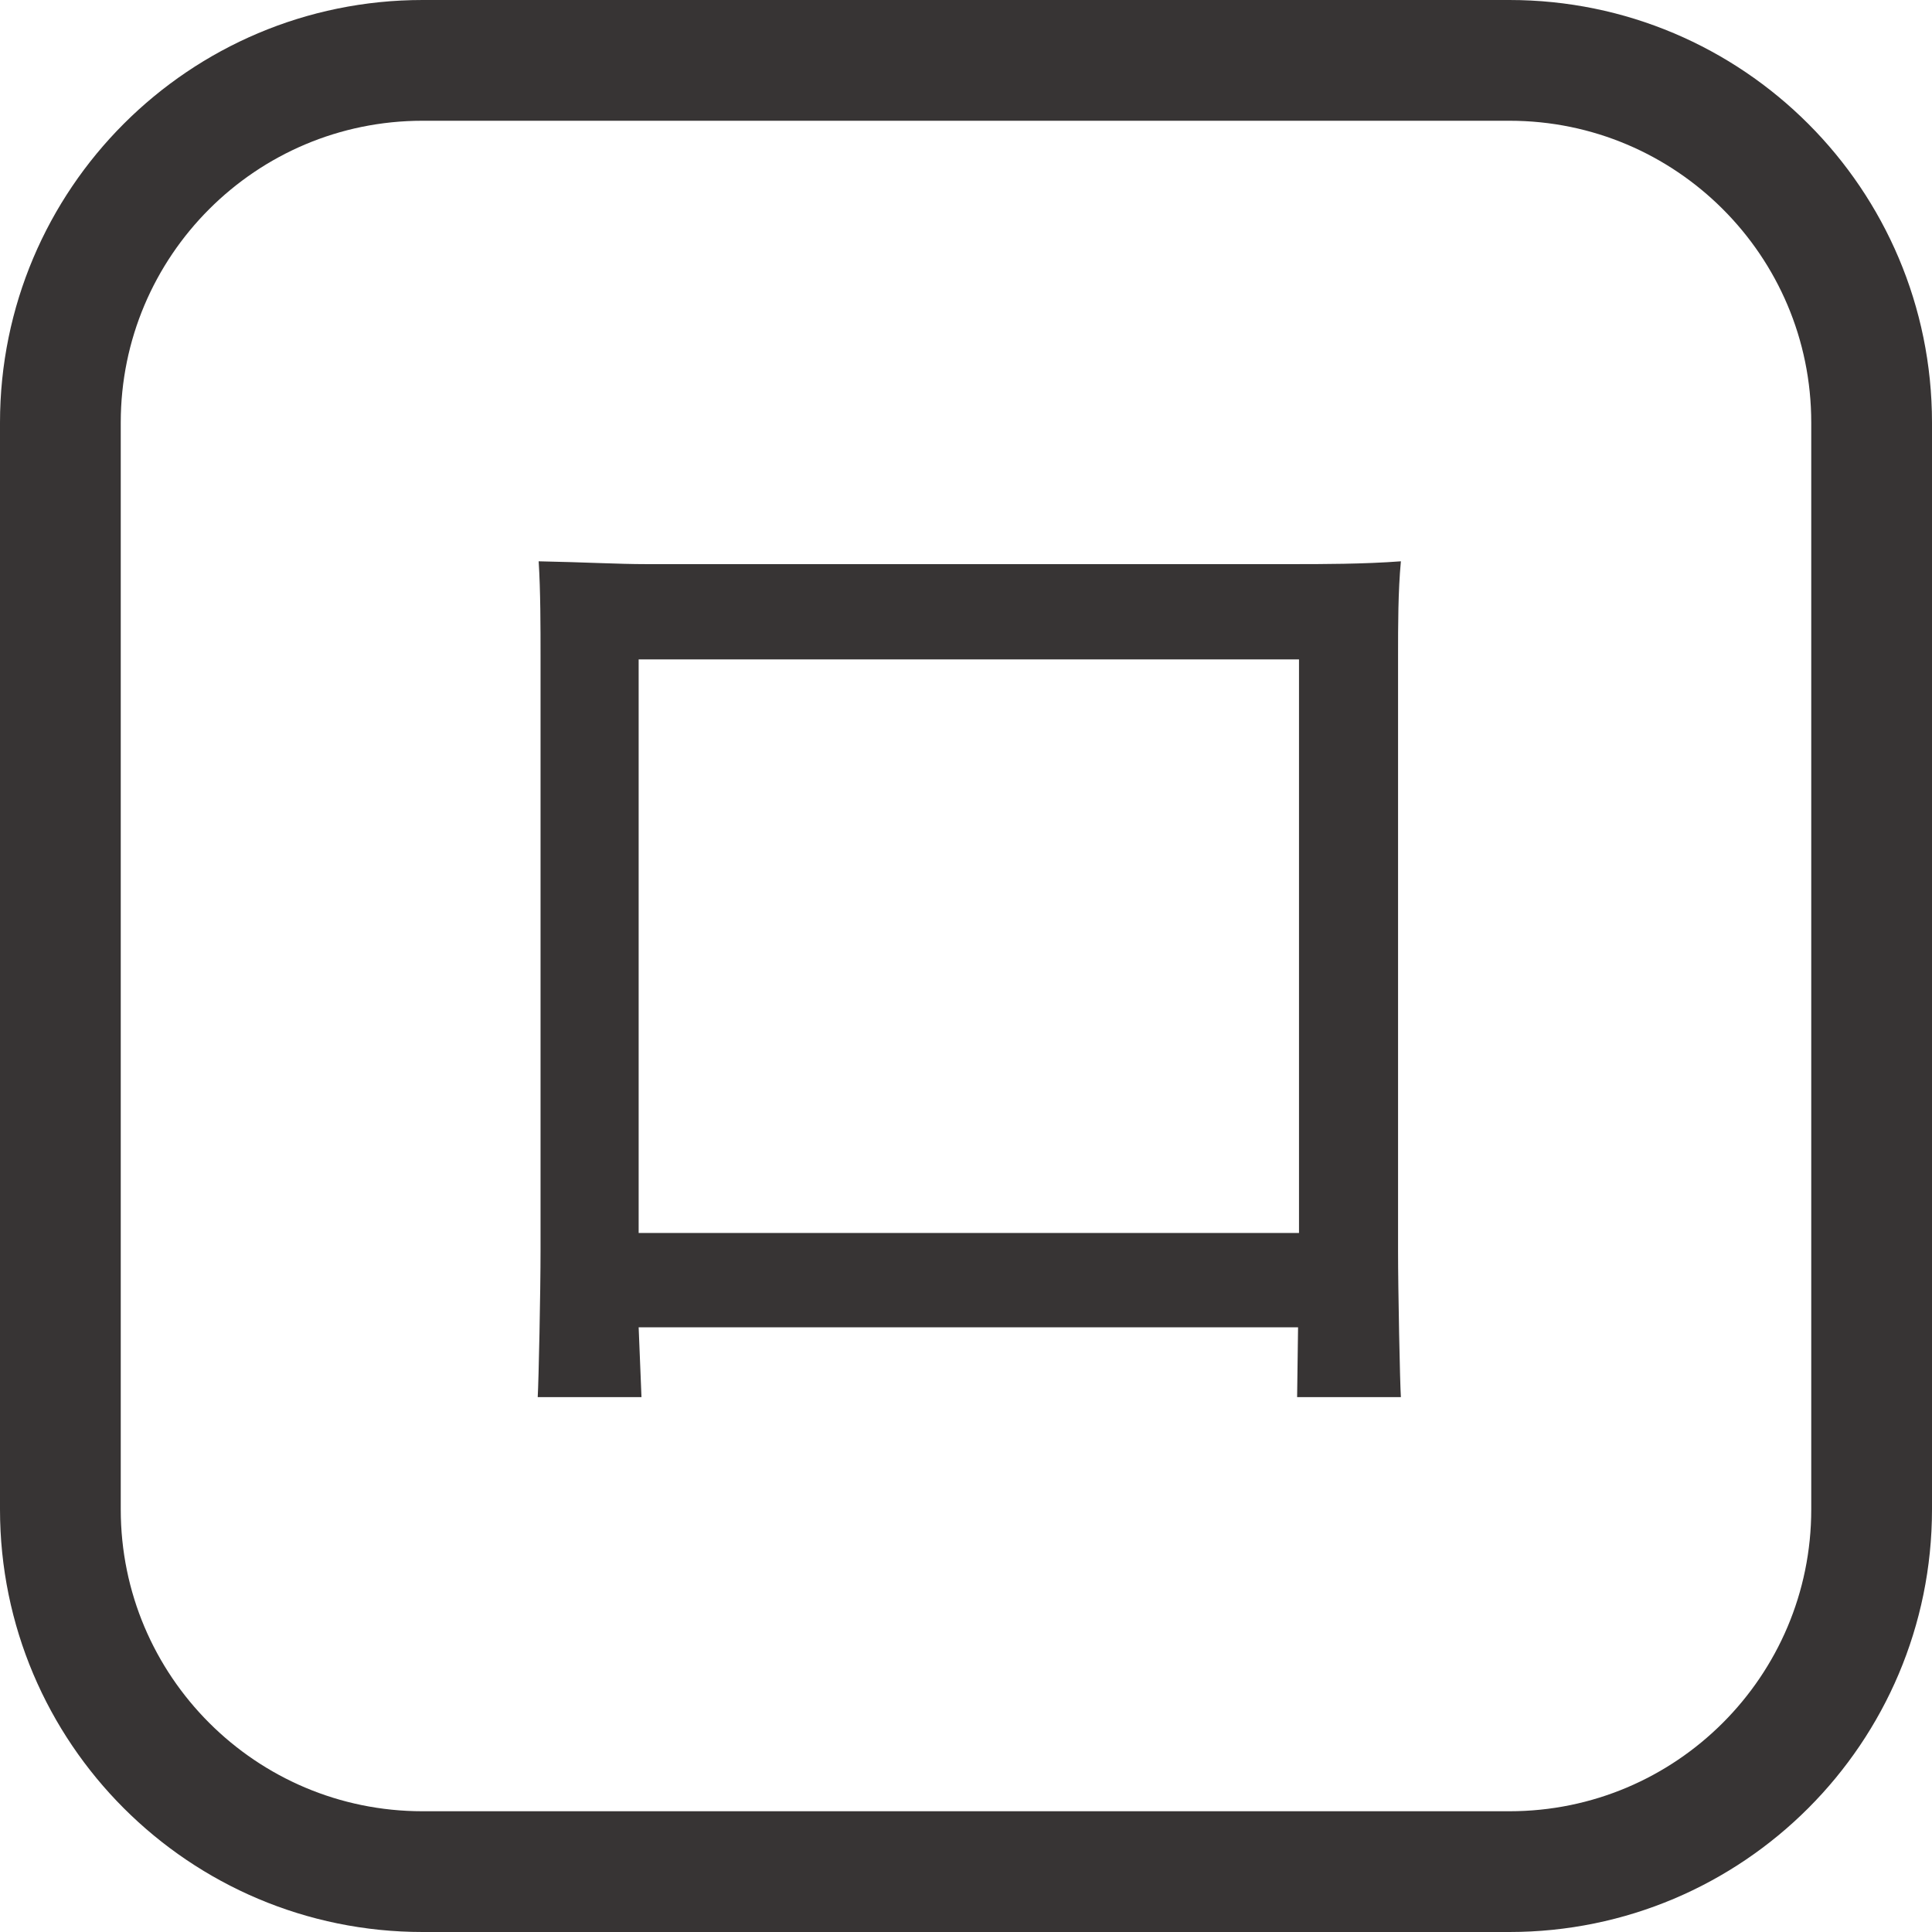
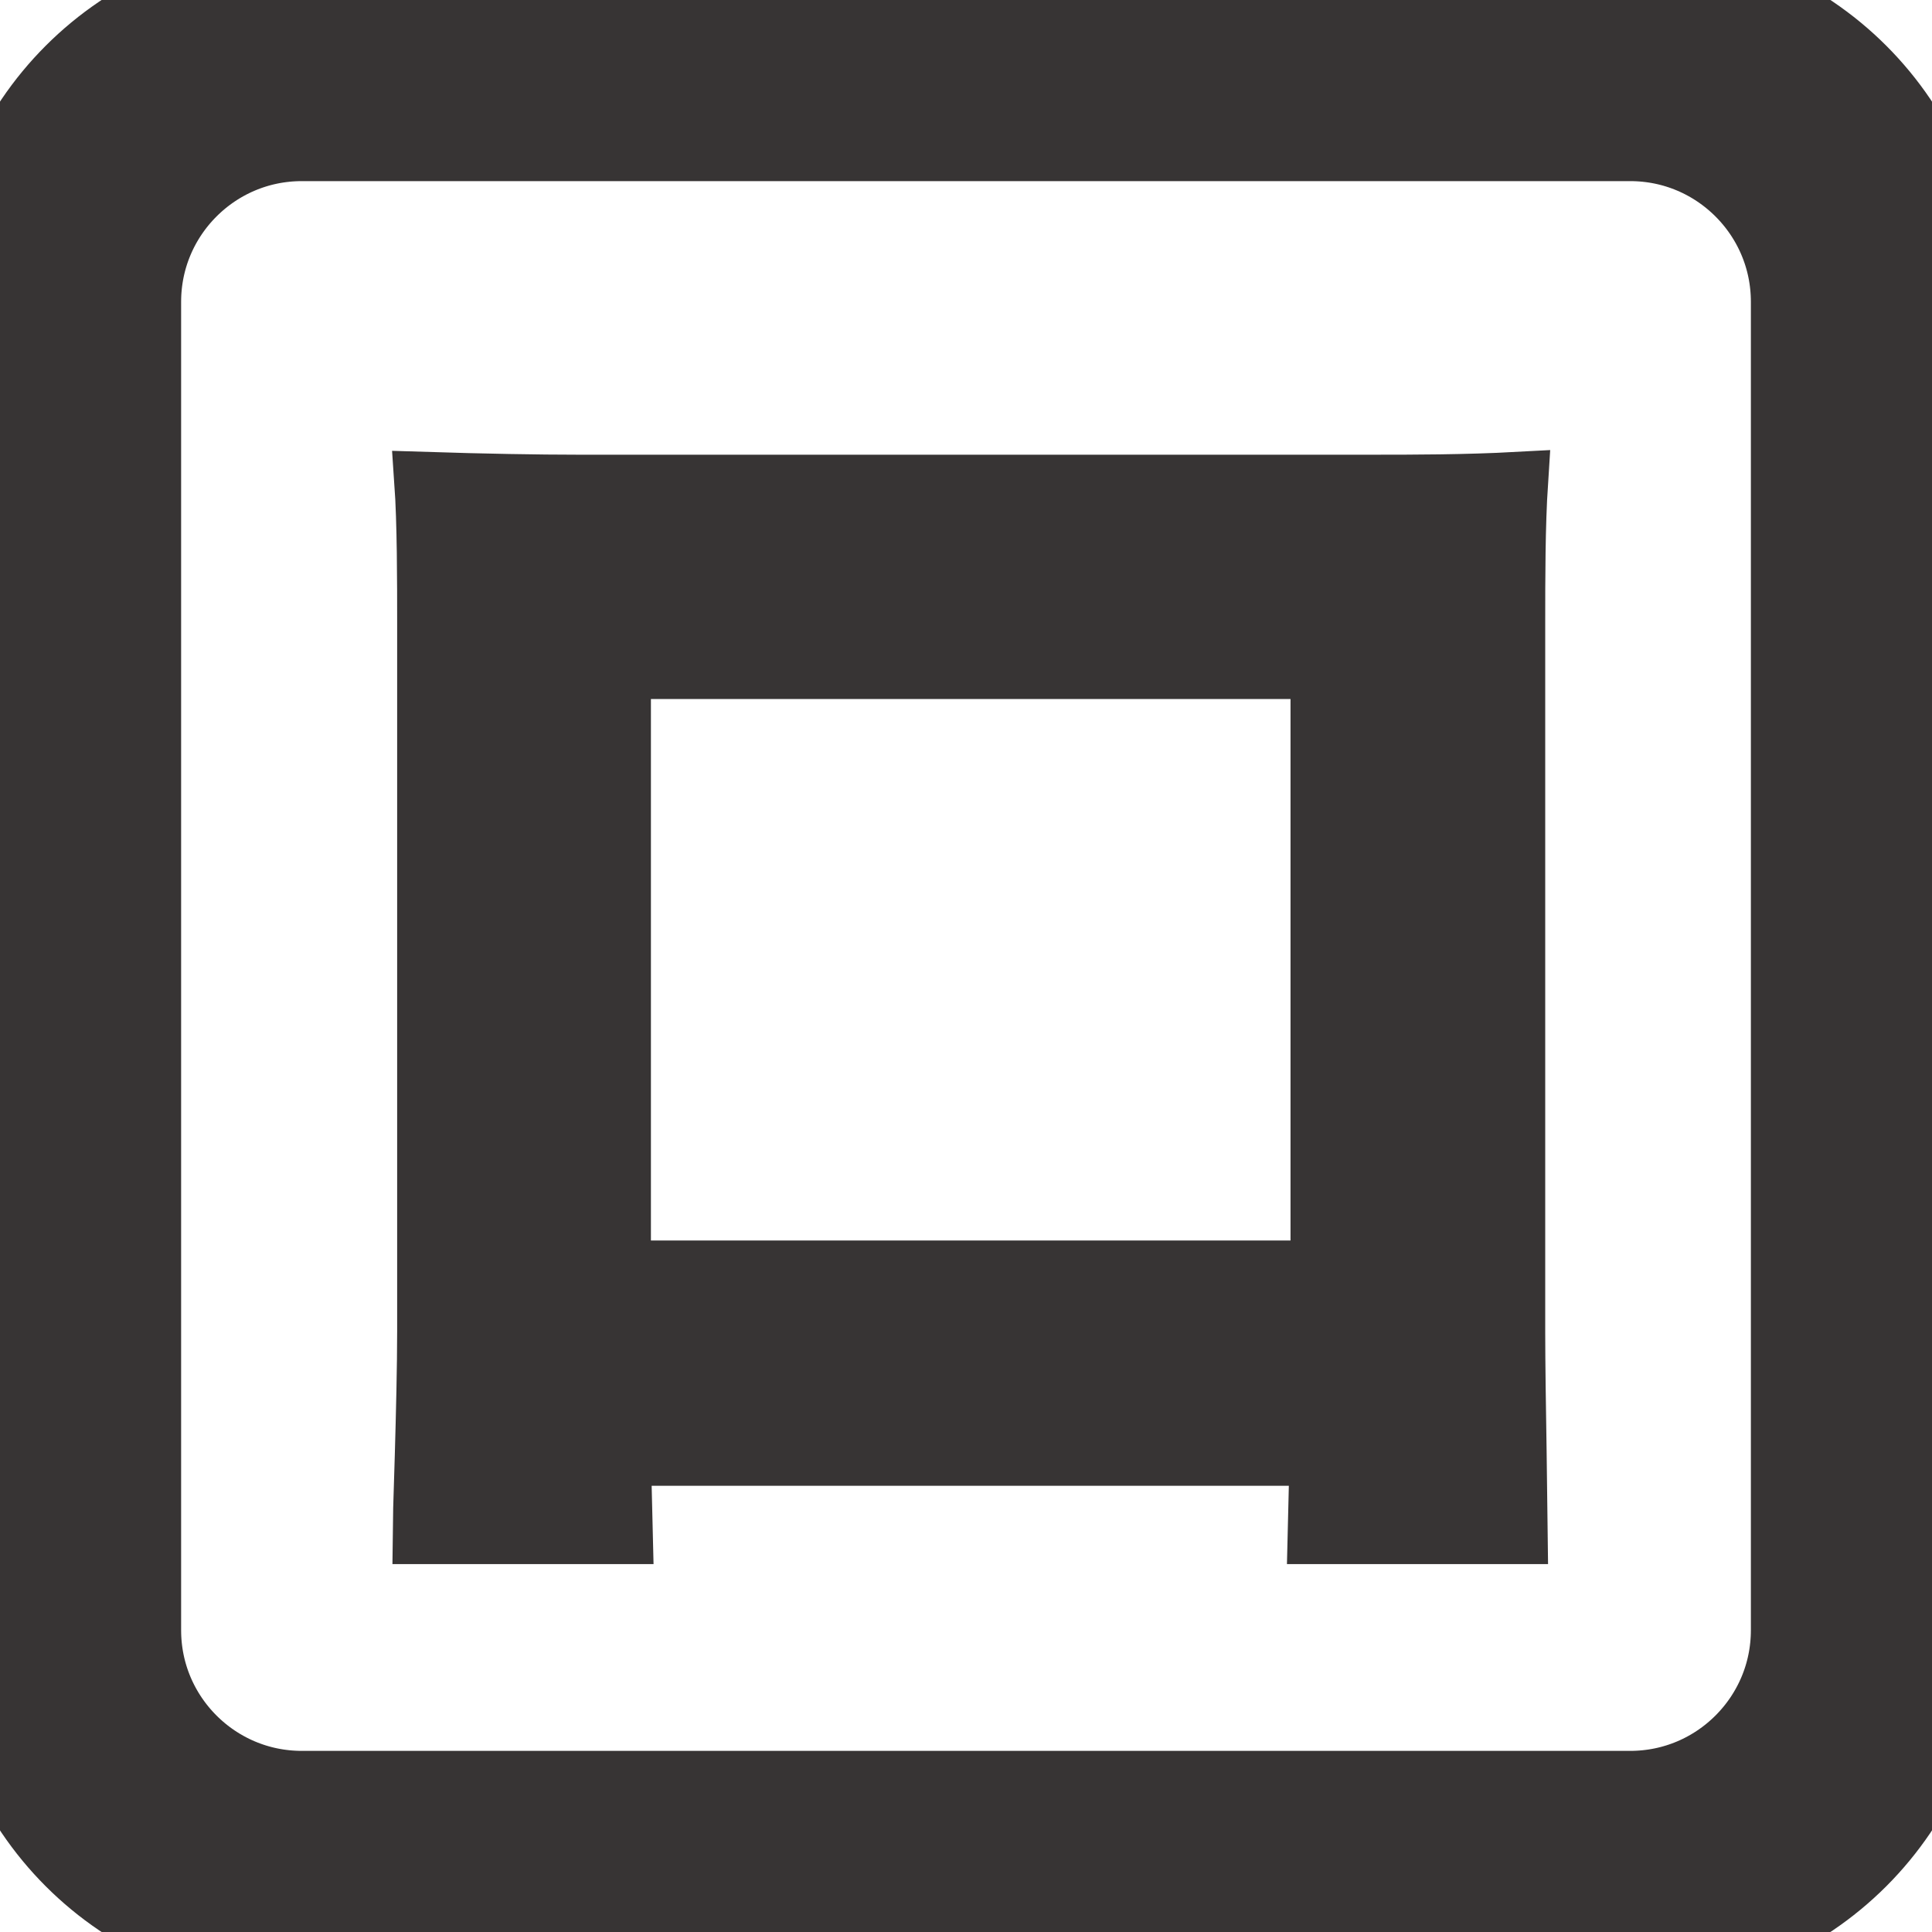
<svg xmlns="http://www.w3.org/2000/svg" viewBox="0 0 32 32">
-   <rect x="1" y="1" width="30" height="30" rx="6" ry="6" fill="none" stroke="#373434" stroke-width="2" />
-   <text x="16" y="23" font-family="'Noto Sans JP', sans-serif" font-size="20" font-weight="450" fill="#373434" text-anchor="middle">ロ</text>
+   <rect x="1" y="1" width="30" height="30" rx="4" ry="4" fill="none" stroke="#373434" stroke-width="4" />
+   <text x="16" y="25" font-family="'Noto Sans JP', sans-serif" font-size="24" font-weight="900" fill="#373434" stroke="#373434" stroke-width="1" text-anchor="middle">ロ</text>
</svg>
